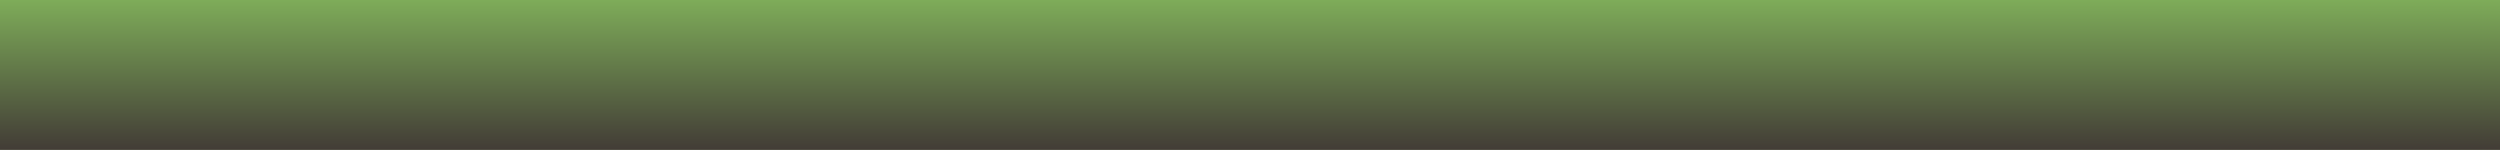
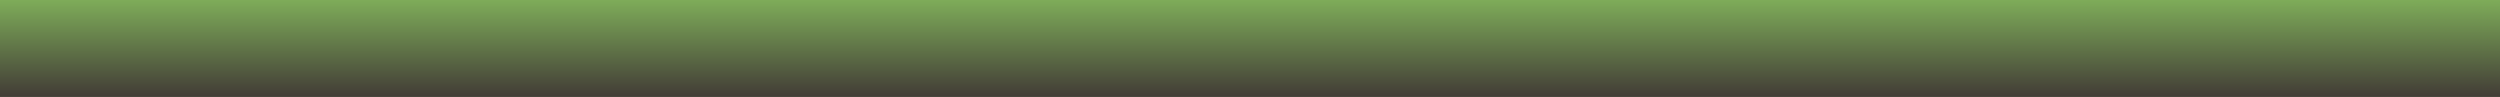
- <svg xmlns="http://www.w3.org/2000/svg" width="3069" height="184" viewBox="0 0 3069 184" fill="none">
-   <rect width="3069" height="184" fill="#7EAC59" fill-opacity="0.54" />
-   <rect width="3069" height="184" fill="url(#paint0_linear_9_8)" />
+ <svg xmlns="http://www.w3.org/2000/svg" width="3069" height="119" viewBox="0 0 3069 119" fill="none">
+   <rect width="3069" height="119" fill="#7EAC59" fill-opacity="0.54" />
+   <rect width="3069" height="119" fill="url(#paint0_linear_9_8)" />
  <defs>
-     <linearGradient id="paint0_linear_9_8" x1="1534.5" y1="0" x2="1534.5" y2="184" gradientUnits="userSpaceOnUse">
+     <linearGradient id="paint0_linear_9_8" x1="1534.5" y1="0" x2="1534.5" y2="119" gradientUnits="userSpaceOnUse">
      <stop stop-color="#7EAC59" />
      <stop offset="1" stop-color="#423C36" />
    </linearGradient>
  </defs>
</svg>
